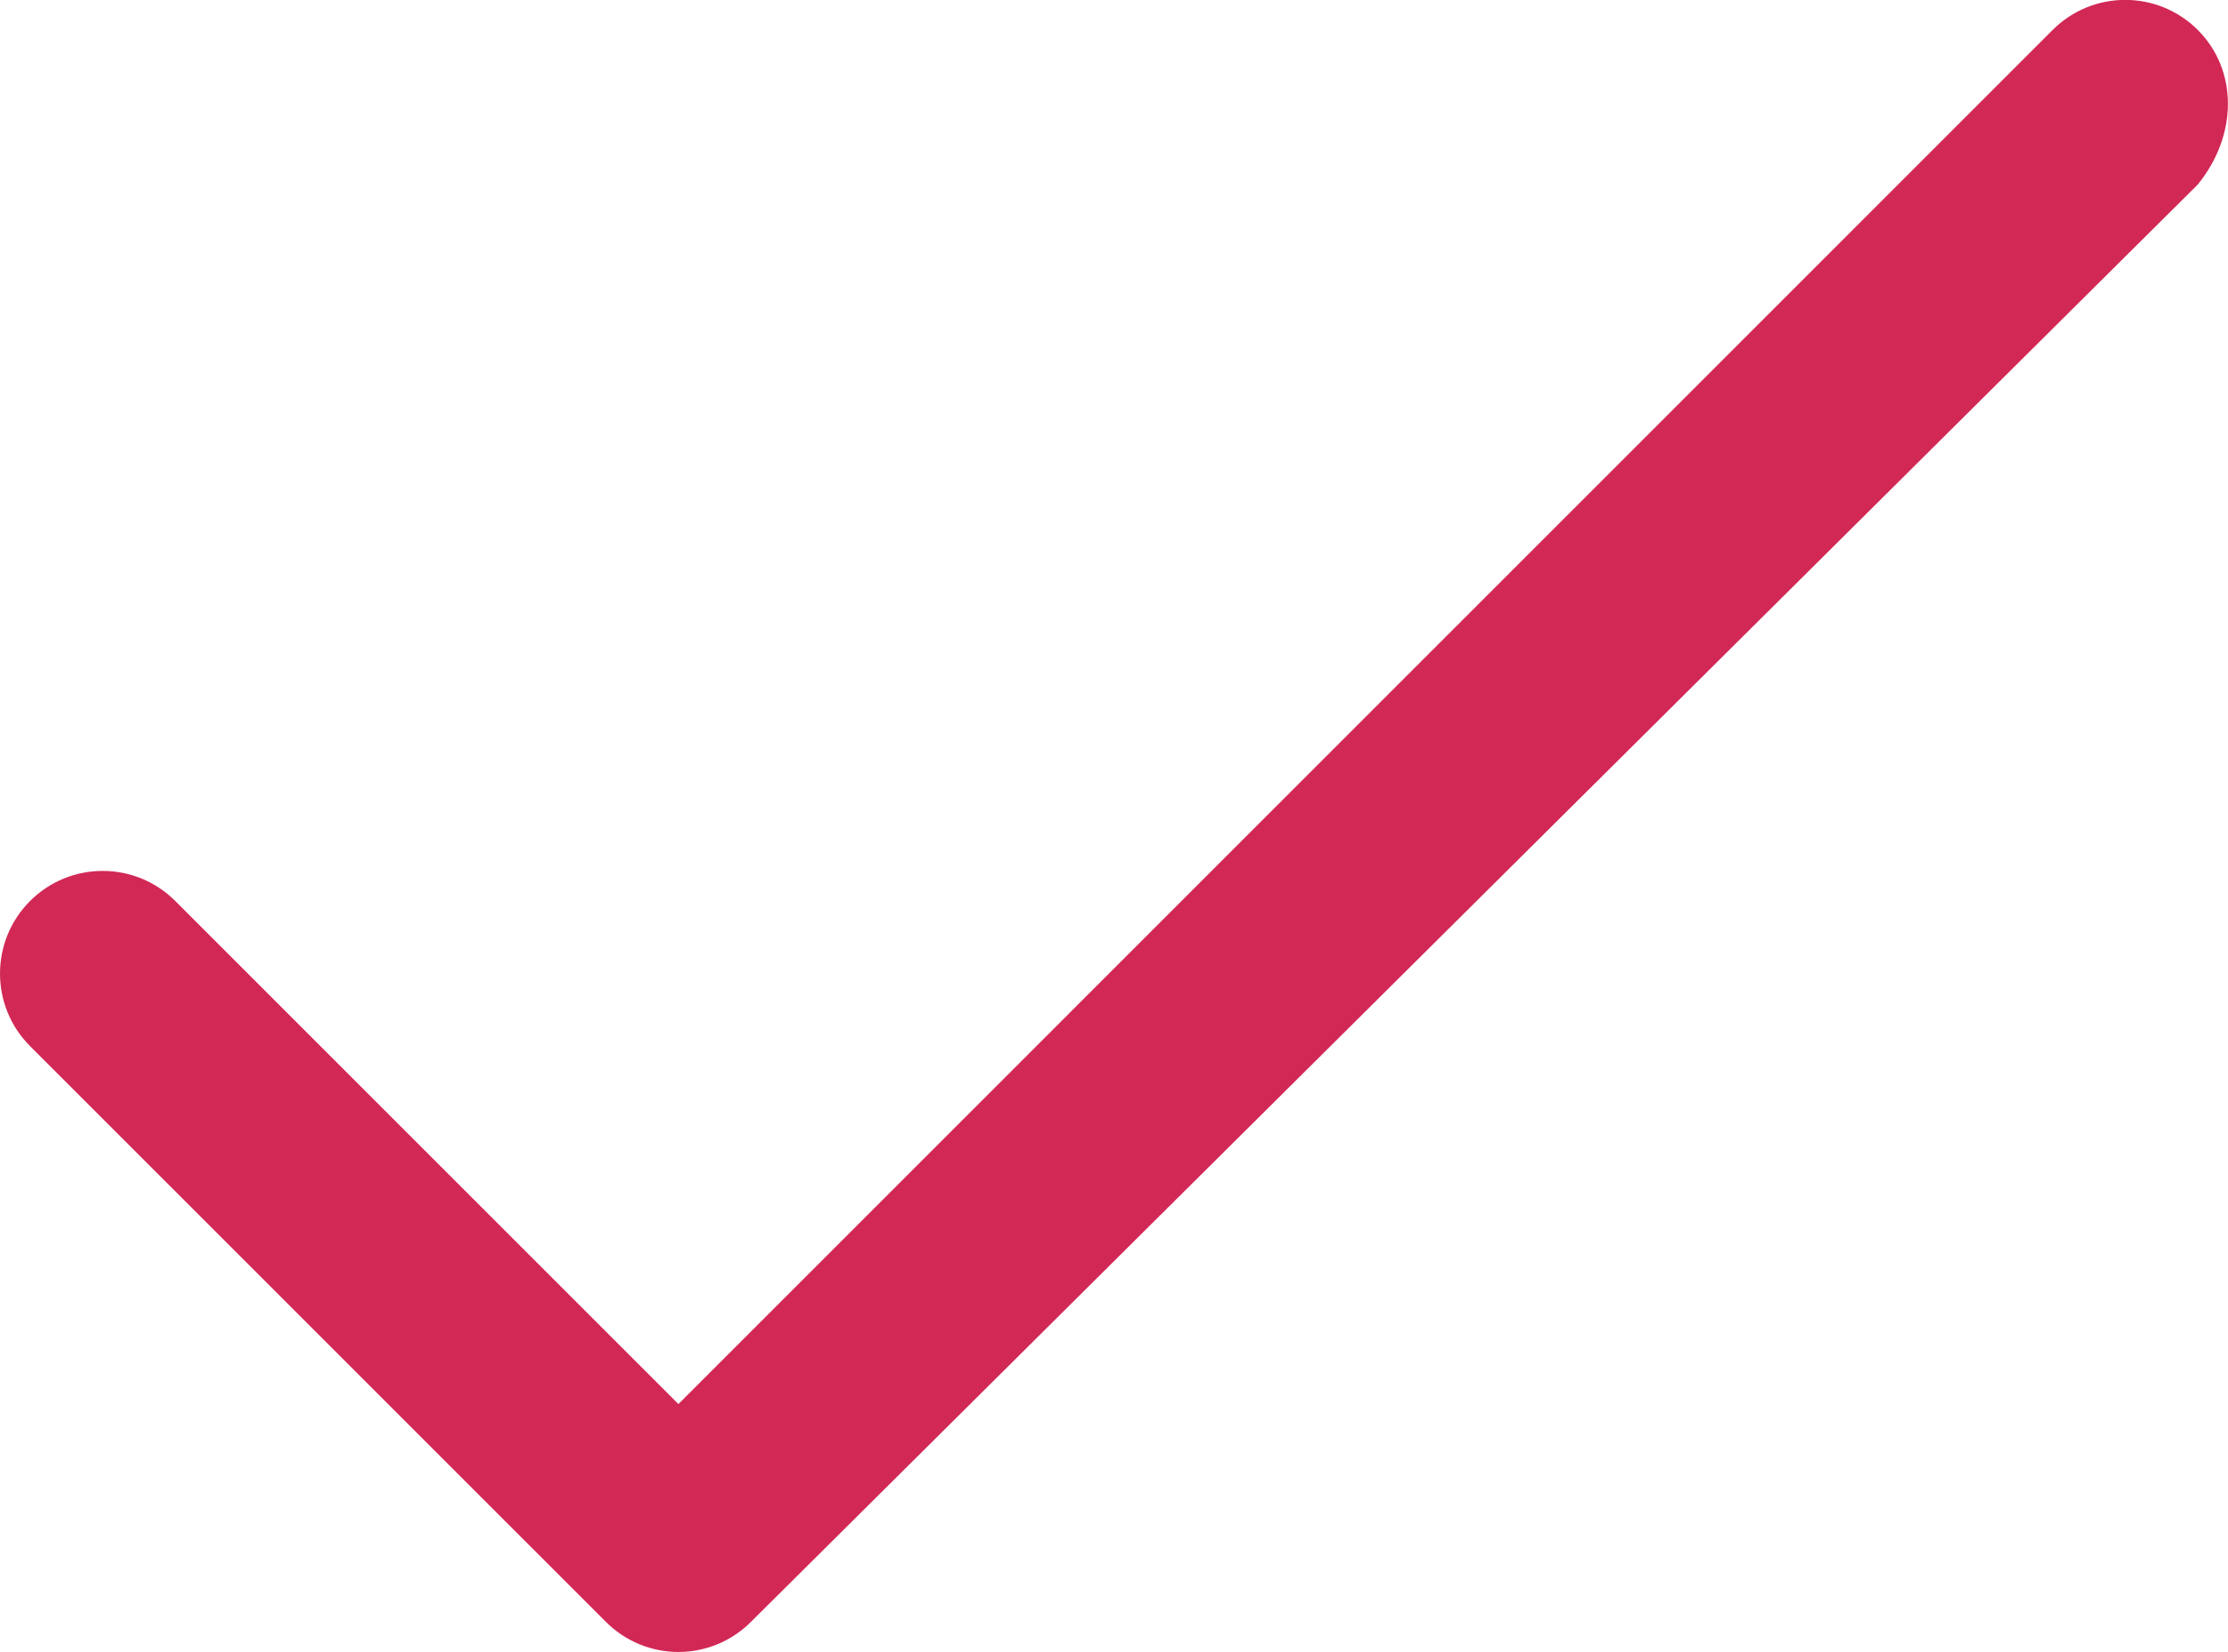
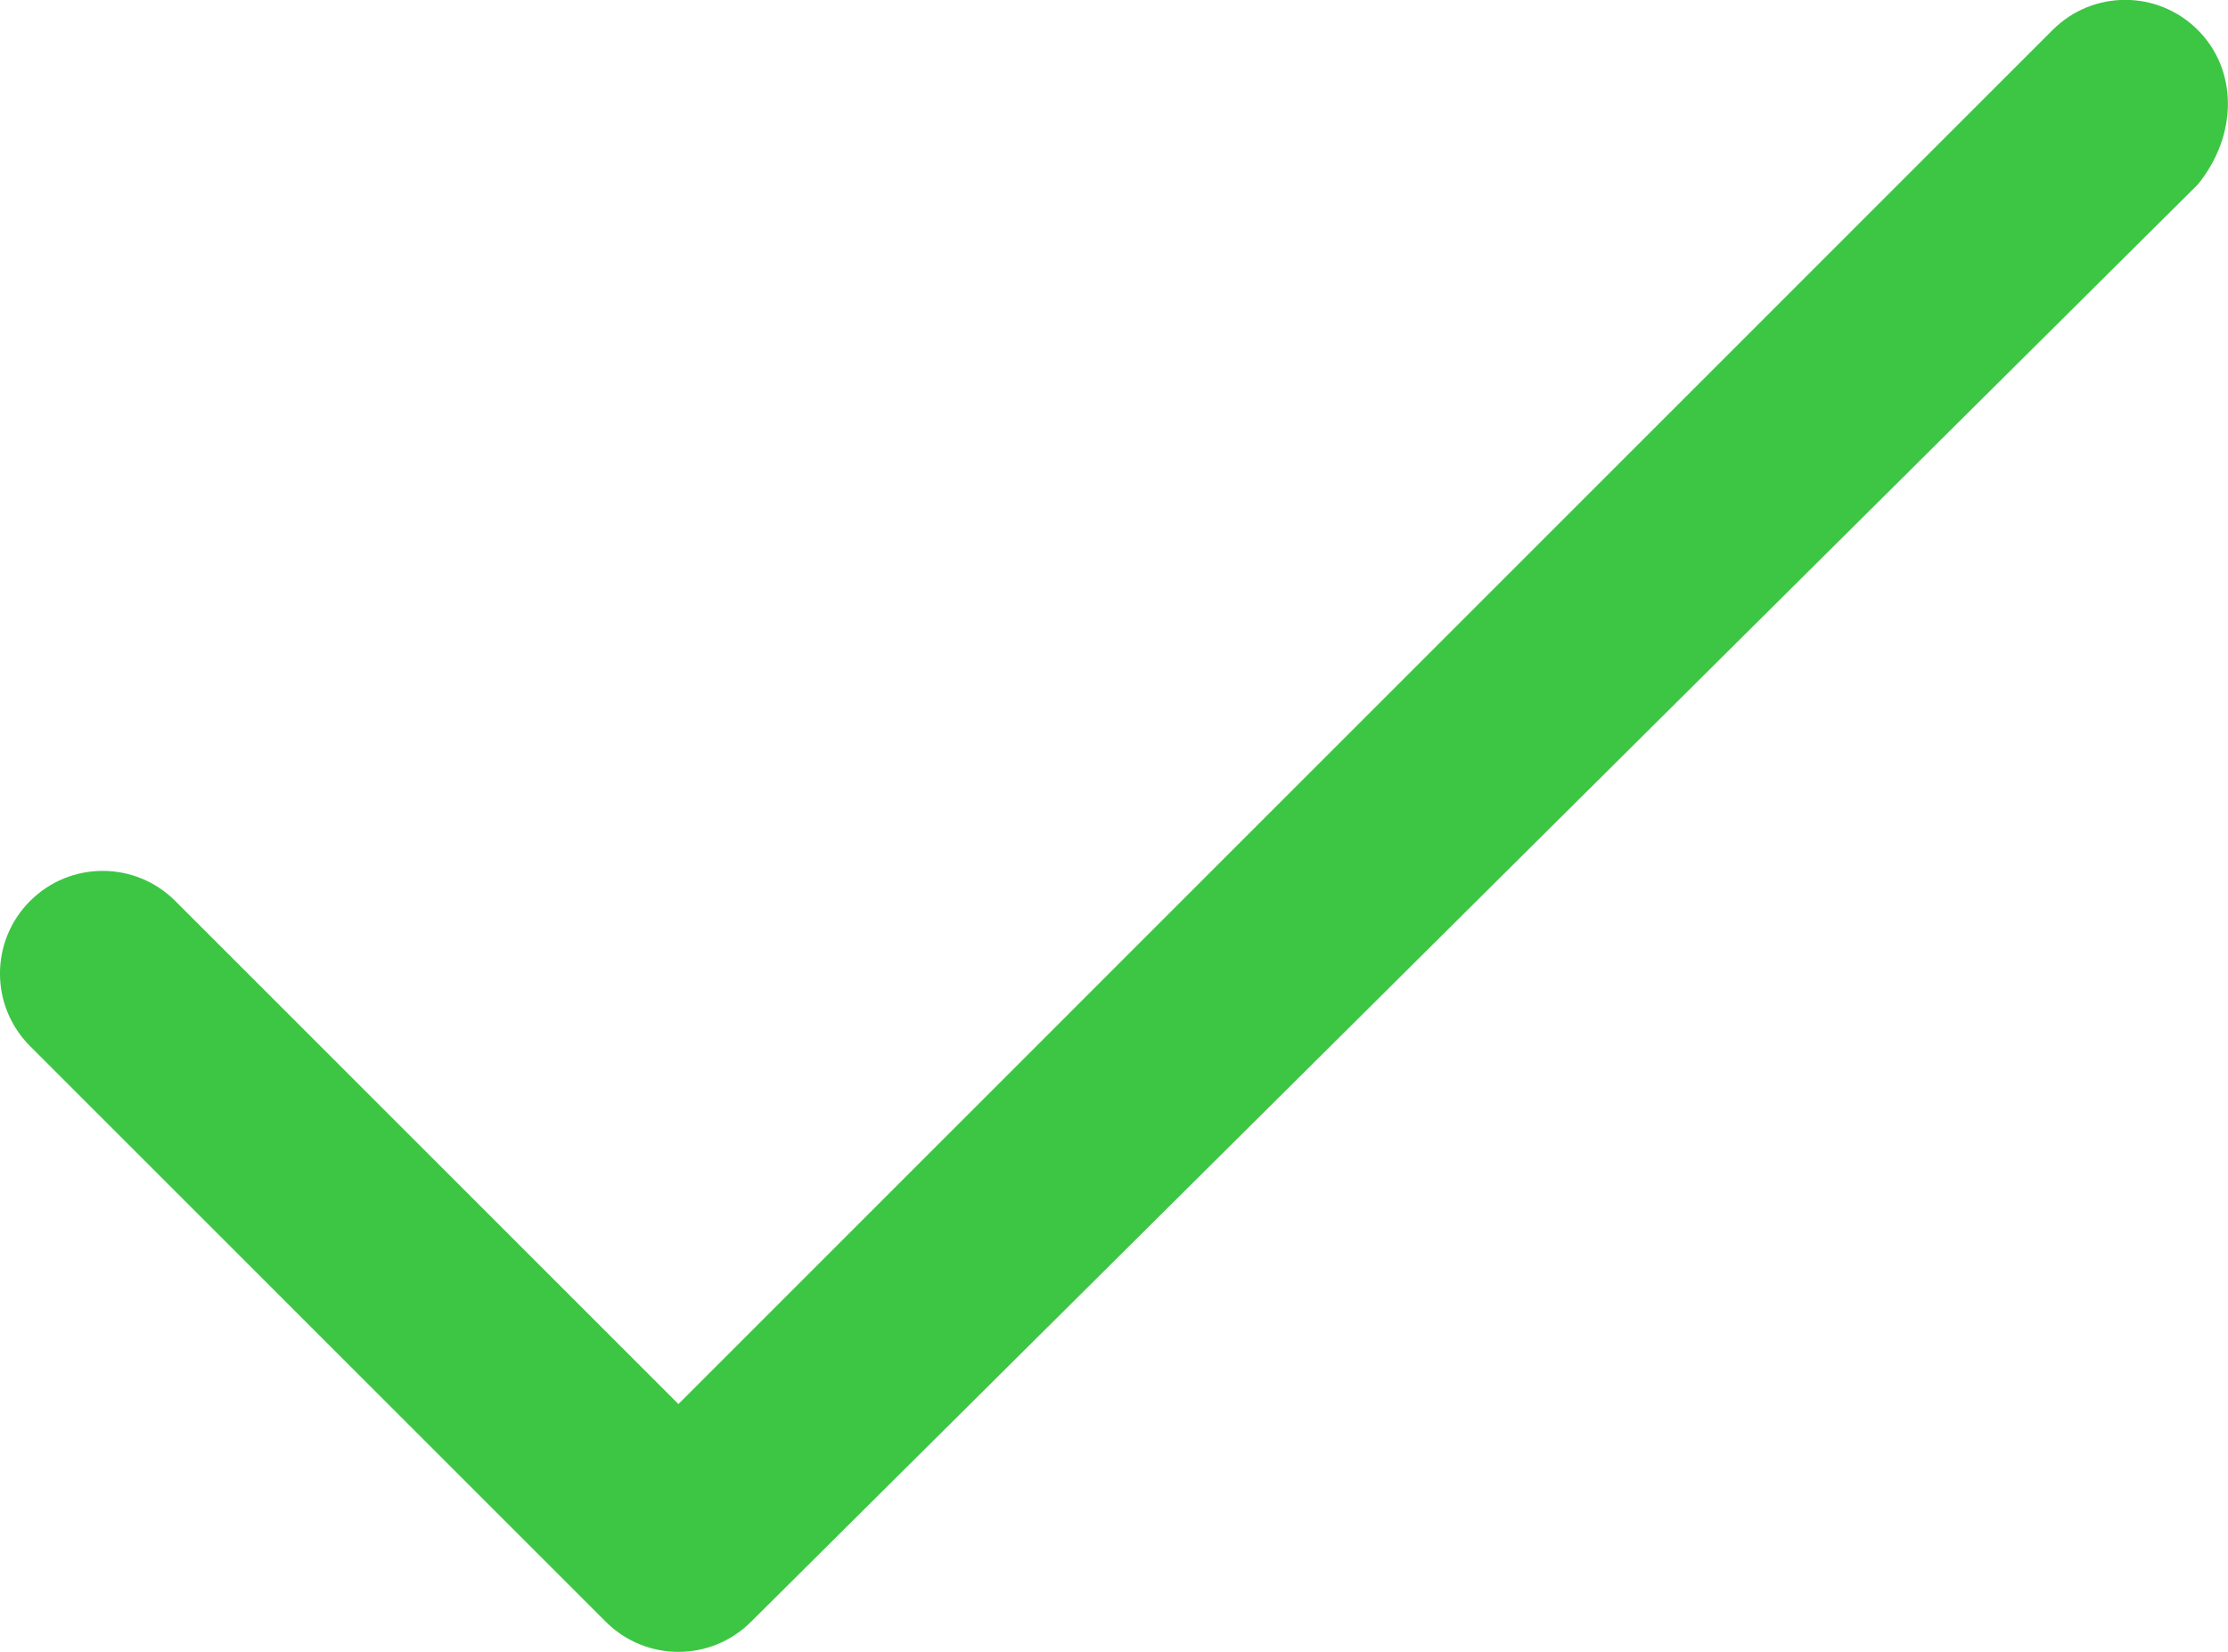
- <svg xmlns="http://www.w3.org/2000/svg" version="1.0" width="21.698" height="16.09" fill="#d22856" viewBox="-82.357 4.875 21.698 16.09">
-   <path d="M-60.953 5.167a.999.999 0 00-1.414 0L-75.75 18.551l-4.9-4.9a.999.999 0 10-1.414 1.414l5.607 5.607a.997.997 0 001.414 0l14.09-14c.391-.481.391-1.114 0-1.505z" />
+ <svg xmlns="http://www.w3.org/2000/svg" version="1.0" id="Layer_1" x="0px" y="0px" width="21.698px" height="16.09px" viewBox="-82.357 4.875 21.698 16.09" enable-background="new -82.357 4.875 21.698 16.09" xml:space="preserve">
+   <path fill="#3dc644" d="M-60.953,5.167c-0.391-0.391-1.023-0.391-1.414,0L-75.75,18.551l-4.9-4.9c-0.391-0.391-1.023-0.391-1.414,0 s-0.391,1.023,0,1.414l5.607,5.607c0.195,0.195,0.451,0.293,0.707,0.293s0.512-0.098,0.707-0.293l14.09-14.0 C-60.562,6.191-60.562,5.558-60.953,5.167z" />
</svg>
